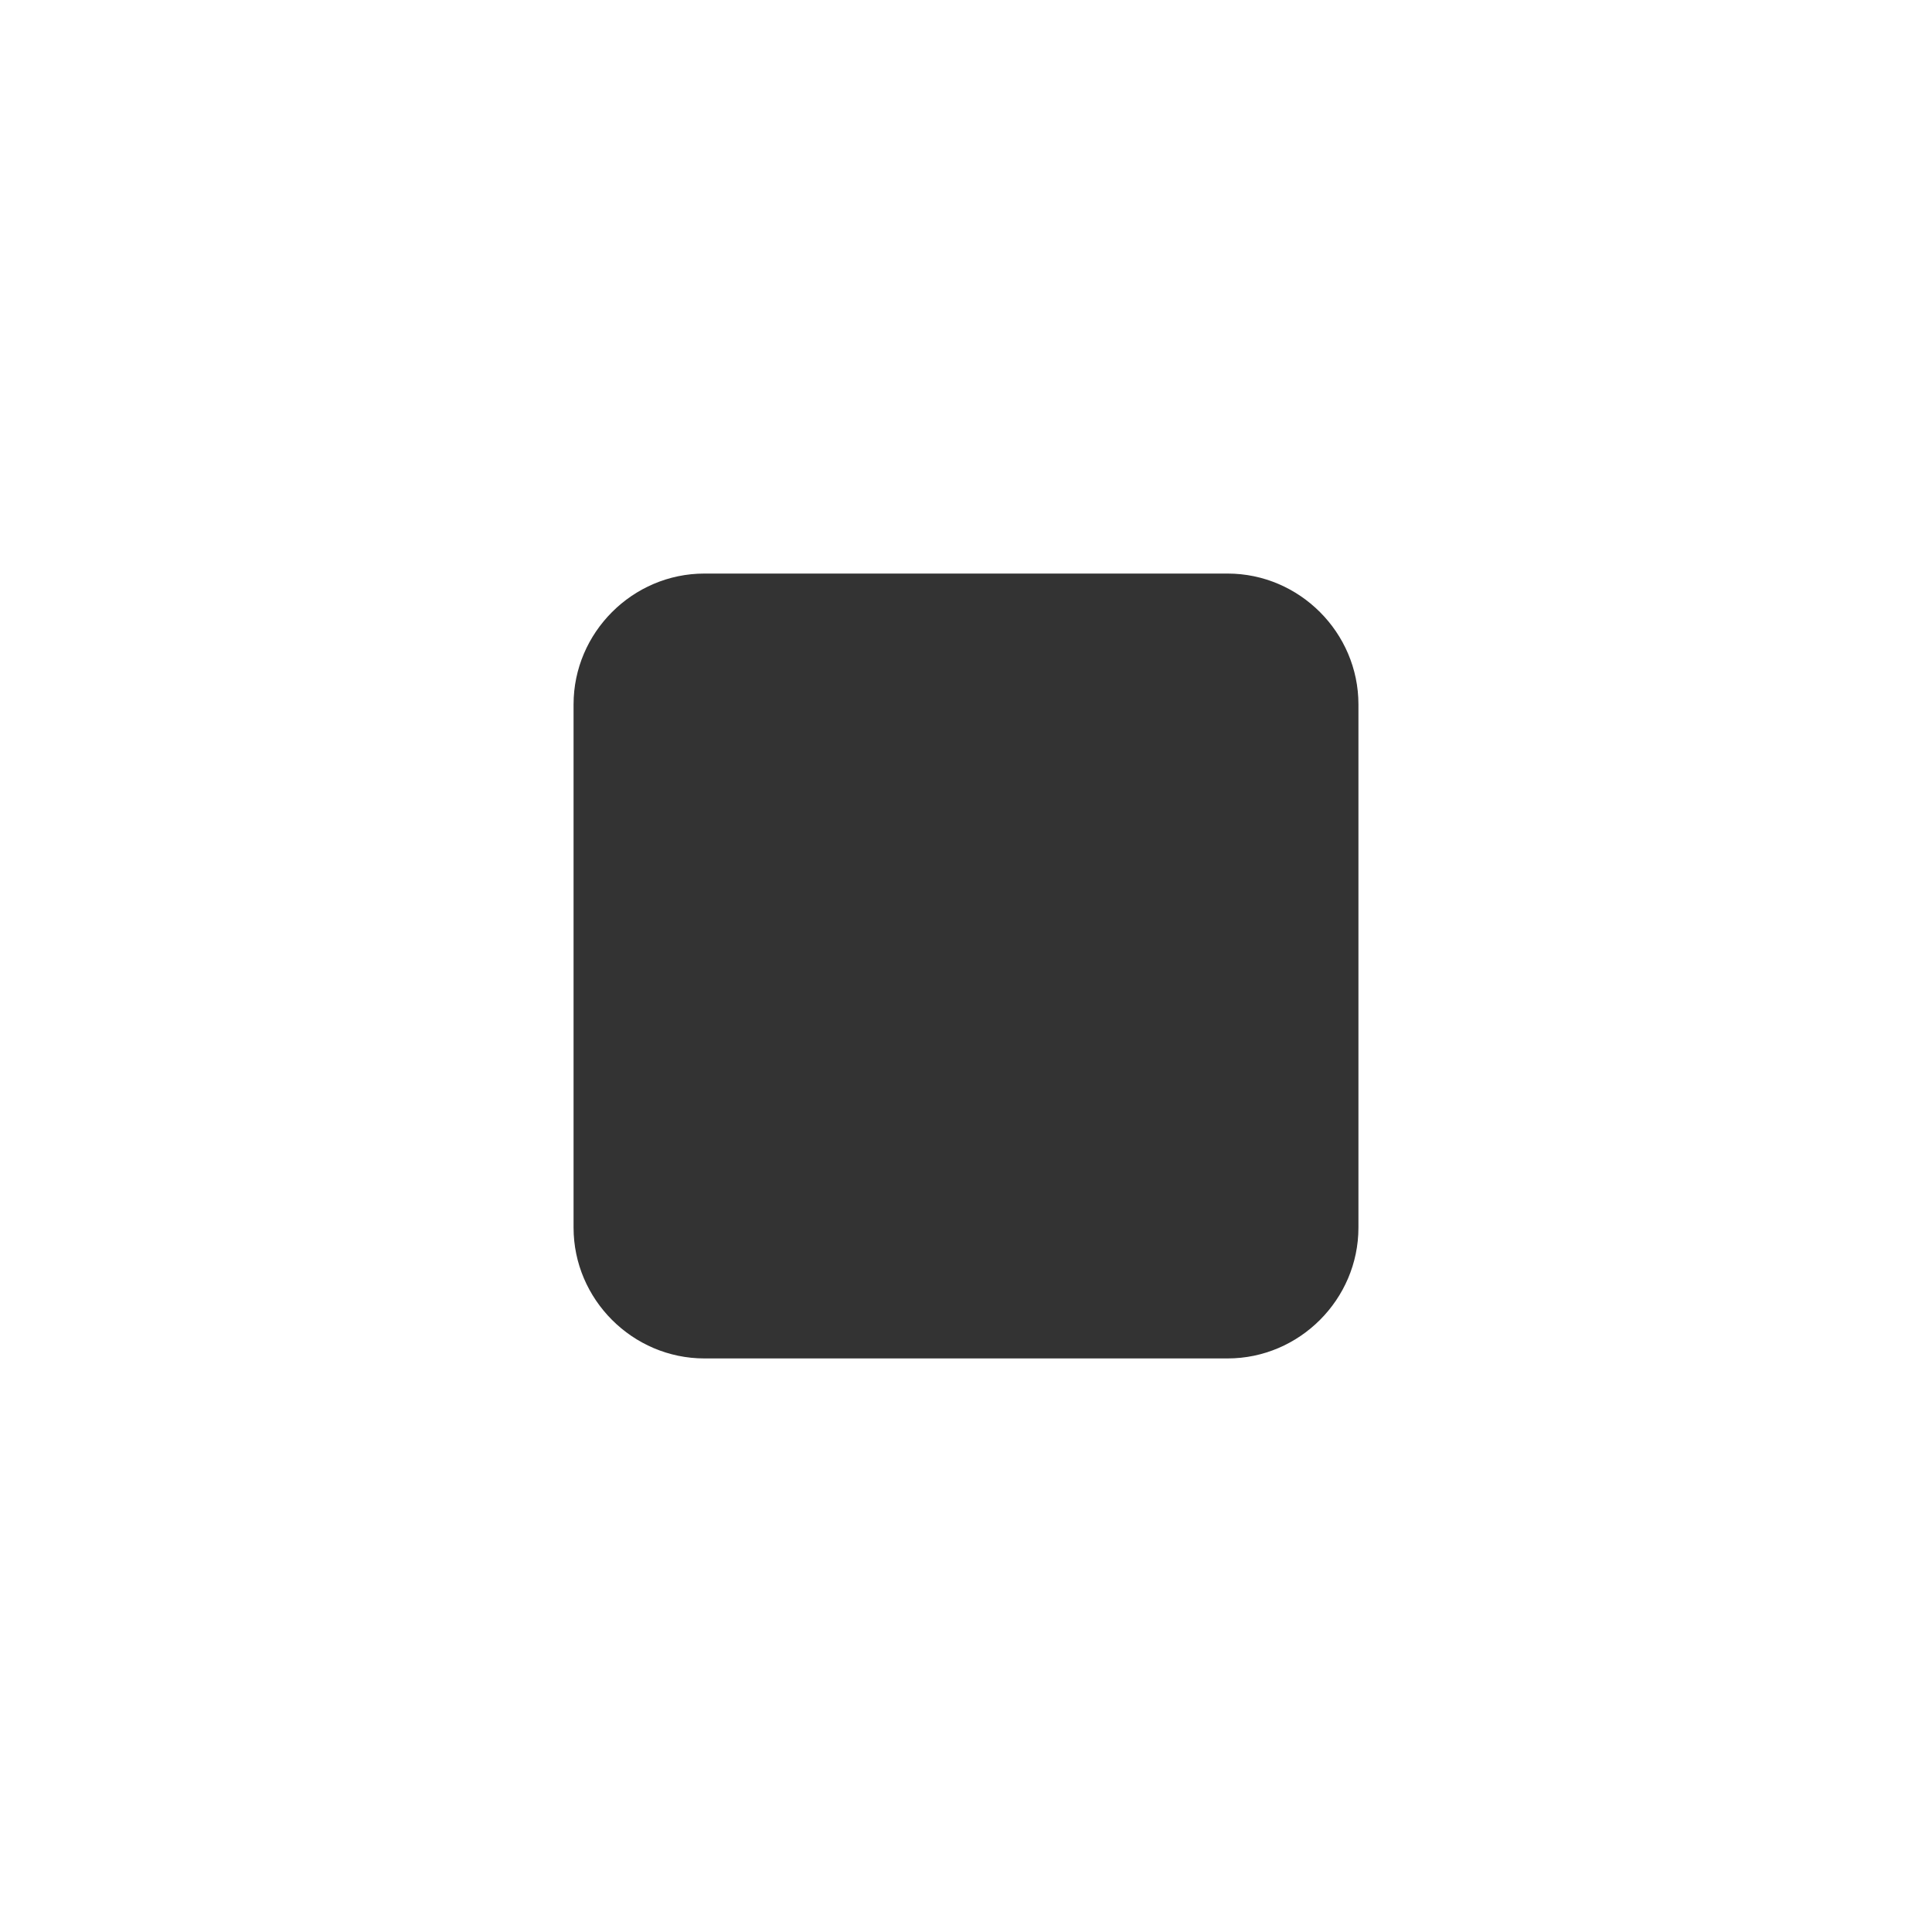
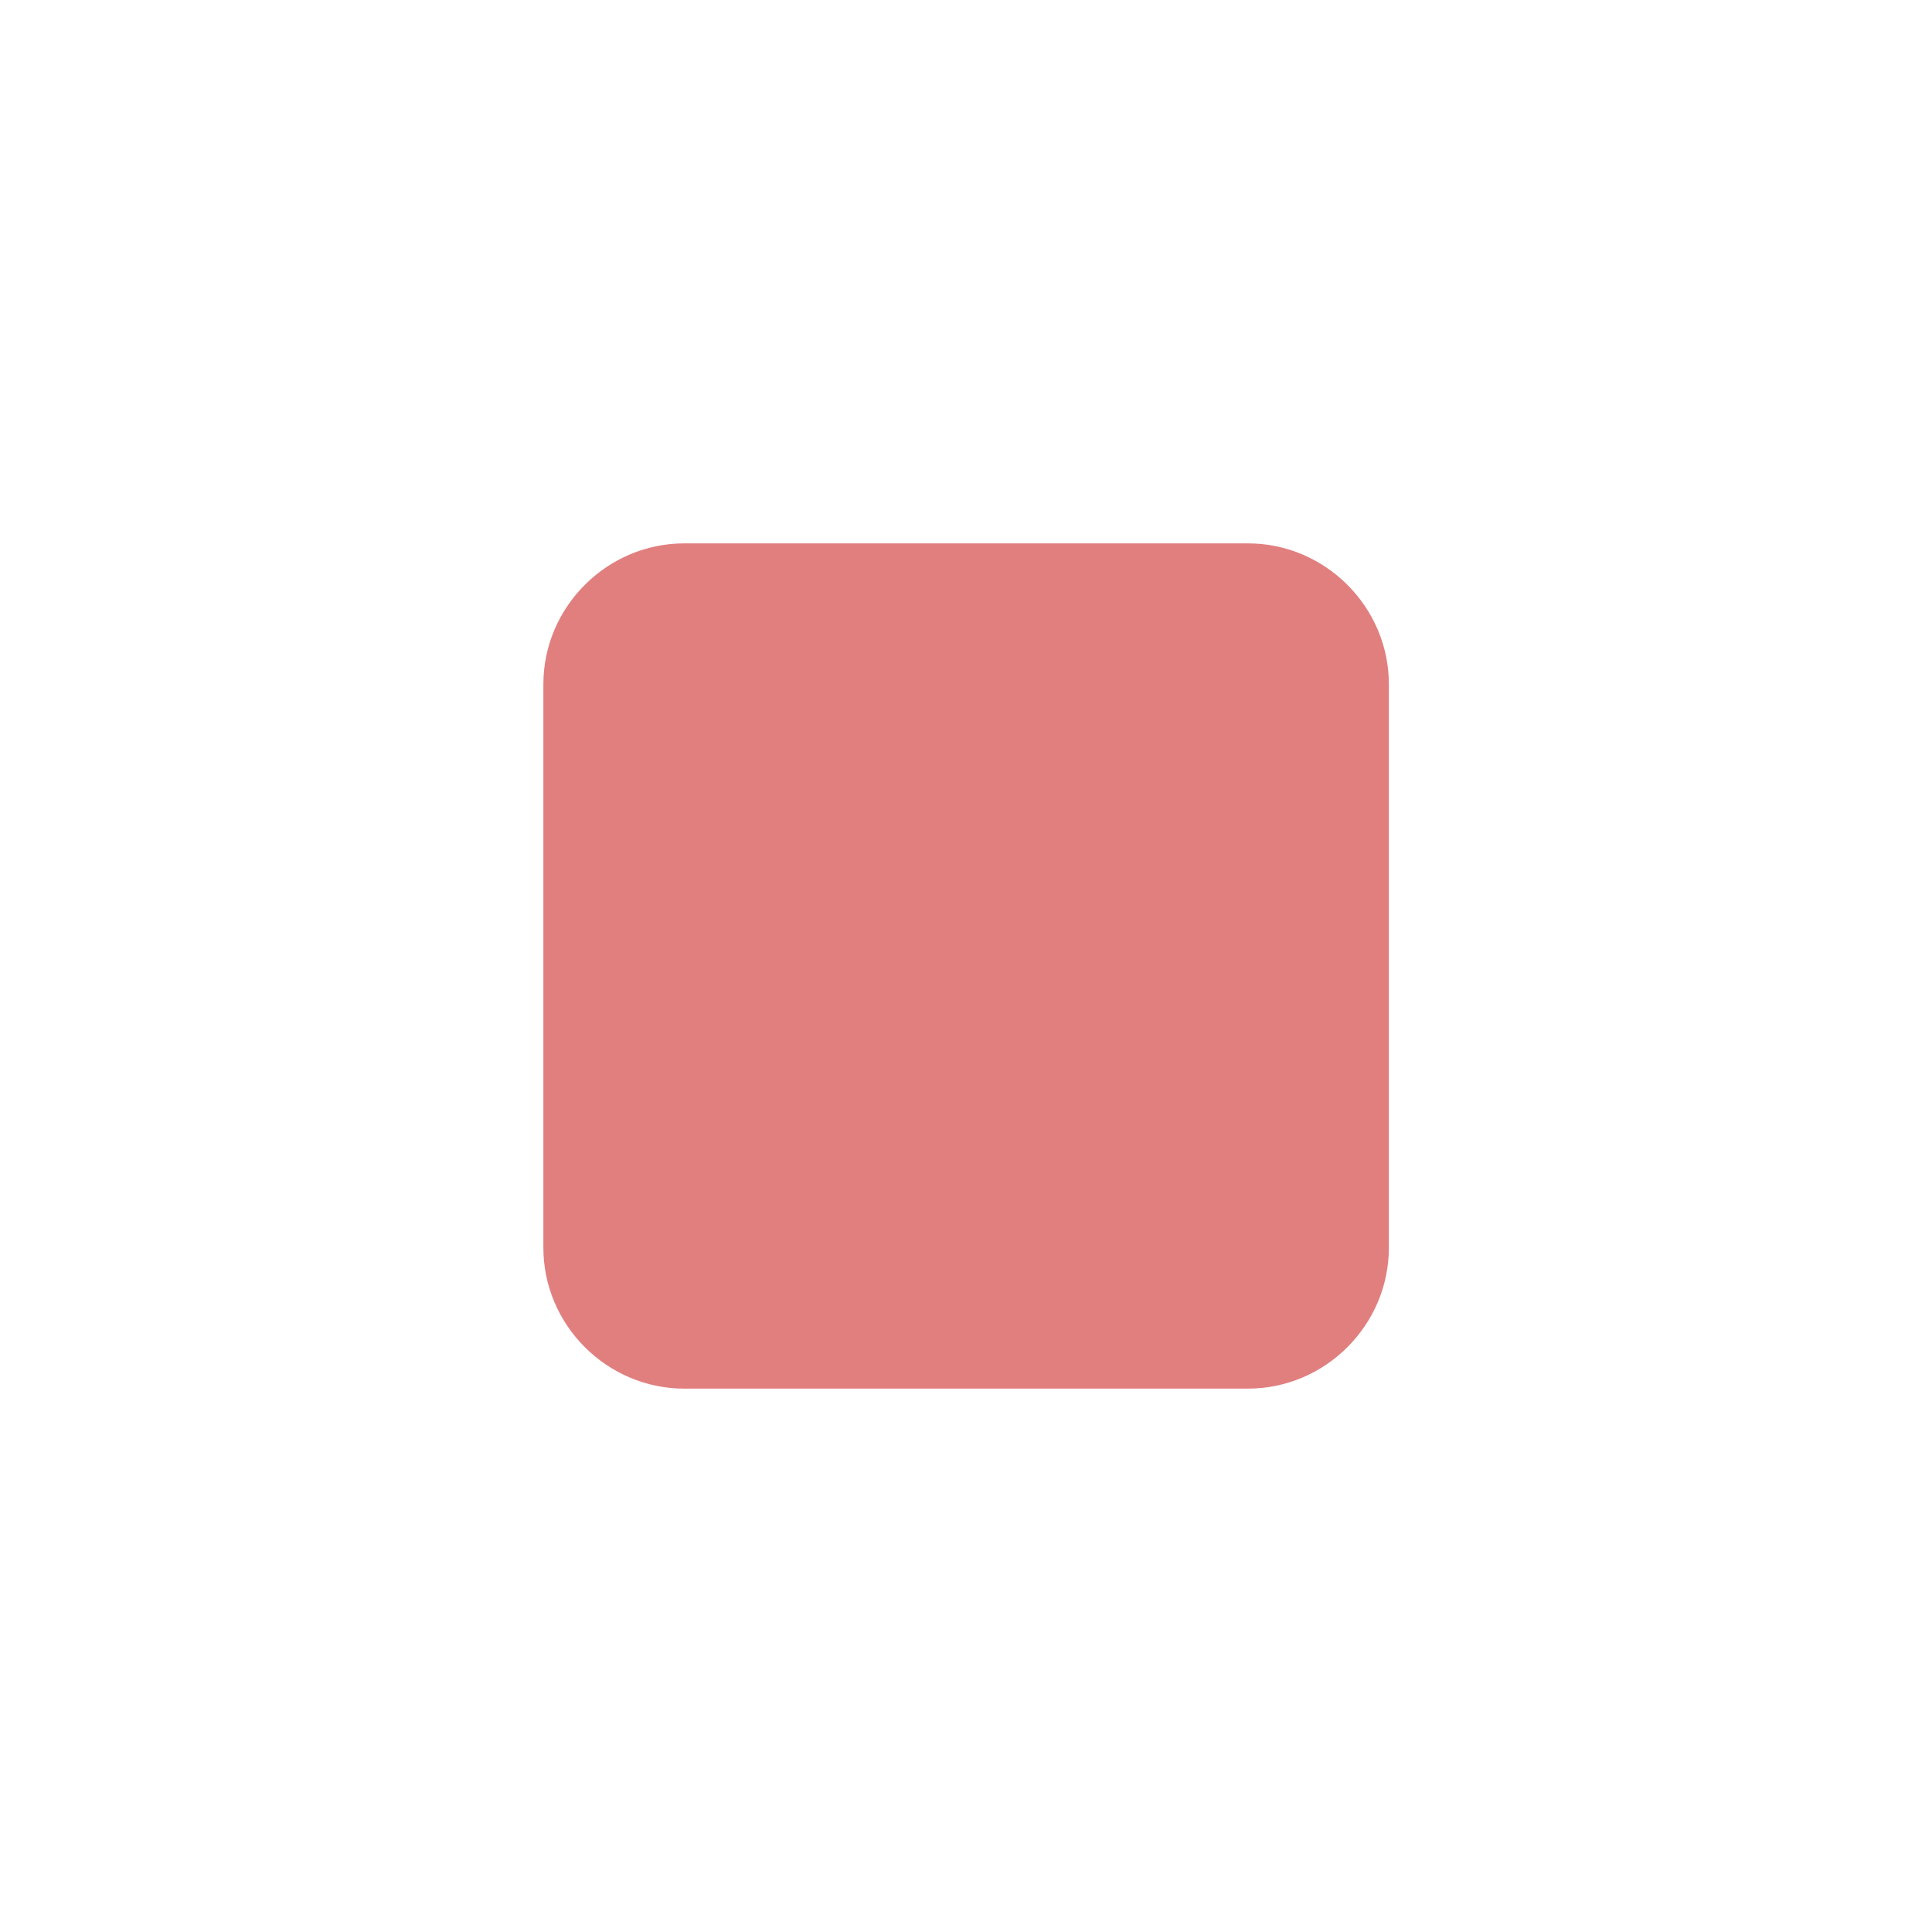
<svg xmlns="http://www.w3.org/2000/svg" width="100%" height="100%" viewBox="0 0 32 32" version="1.1" xml:space="preserve" style="fill-rule:evenodd;clip-rule:evenodd;stroke-linejoin:round;stroke-miterlimit:2;">
-   <g id="stop" transform="matrix(1.44444,0,0,1.44444,4.44444,4.44444)">
+   <g id="stop" transform="matrix(1.55601,0,0,1.55556,3.55396,3.55556)">
    <g id="stop1">
      <g id="stop2">
-         <path d="M5,3.5L11,3.5C11.823,3.5 12.5,4.177 12.5,5L12.5,11C12.5,11.823 11.823,12.5 11,12.5L5,12.5C4.177,12.5 3.5,11.823 3.5,11L3.5,5C3.5,4.177 4.177,3.5 5,3.5Z" style="fill:rgb(51,51,51);fill-rule:nonzero;" />
+         <path d="M5,3.5L11,3.5C11.823,3.5 12.5,4.177 12.5,5L12.5,11C12.5,11.823 11.823,12.5 11,12.5L5,12.5C4.177,12.5 3.5,11.823 3.5,11L3.5,5C3.5,4.177 4.177,3.5 5,3.5Z" style="fill:rgb(225,127,127);fill-rule:nonzero;" />
      </g>
    </g>
  </g>
</svg>
